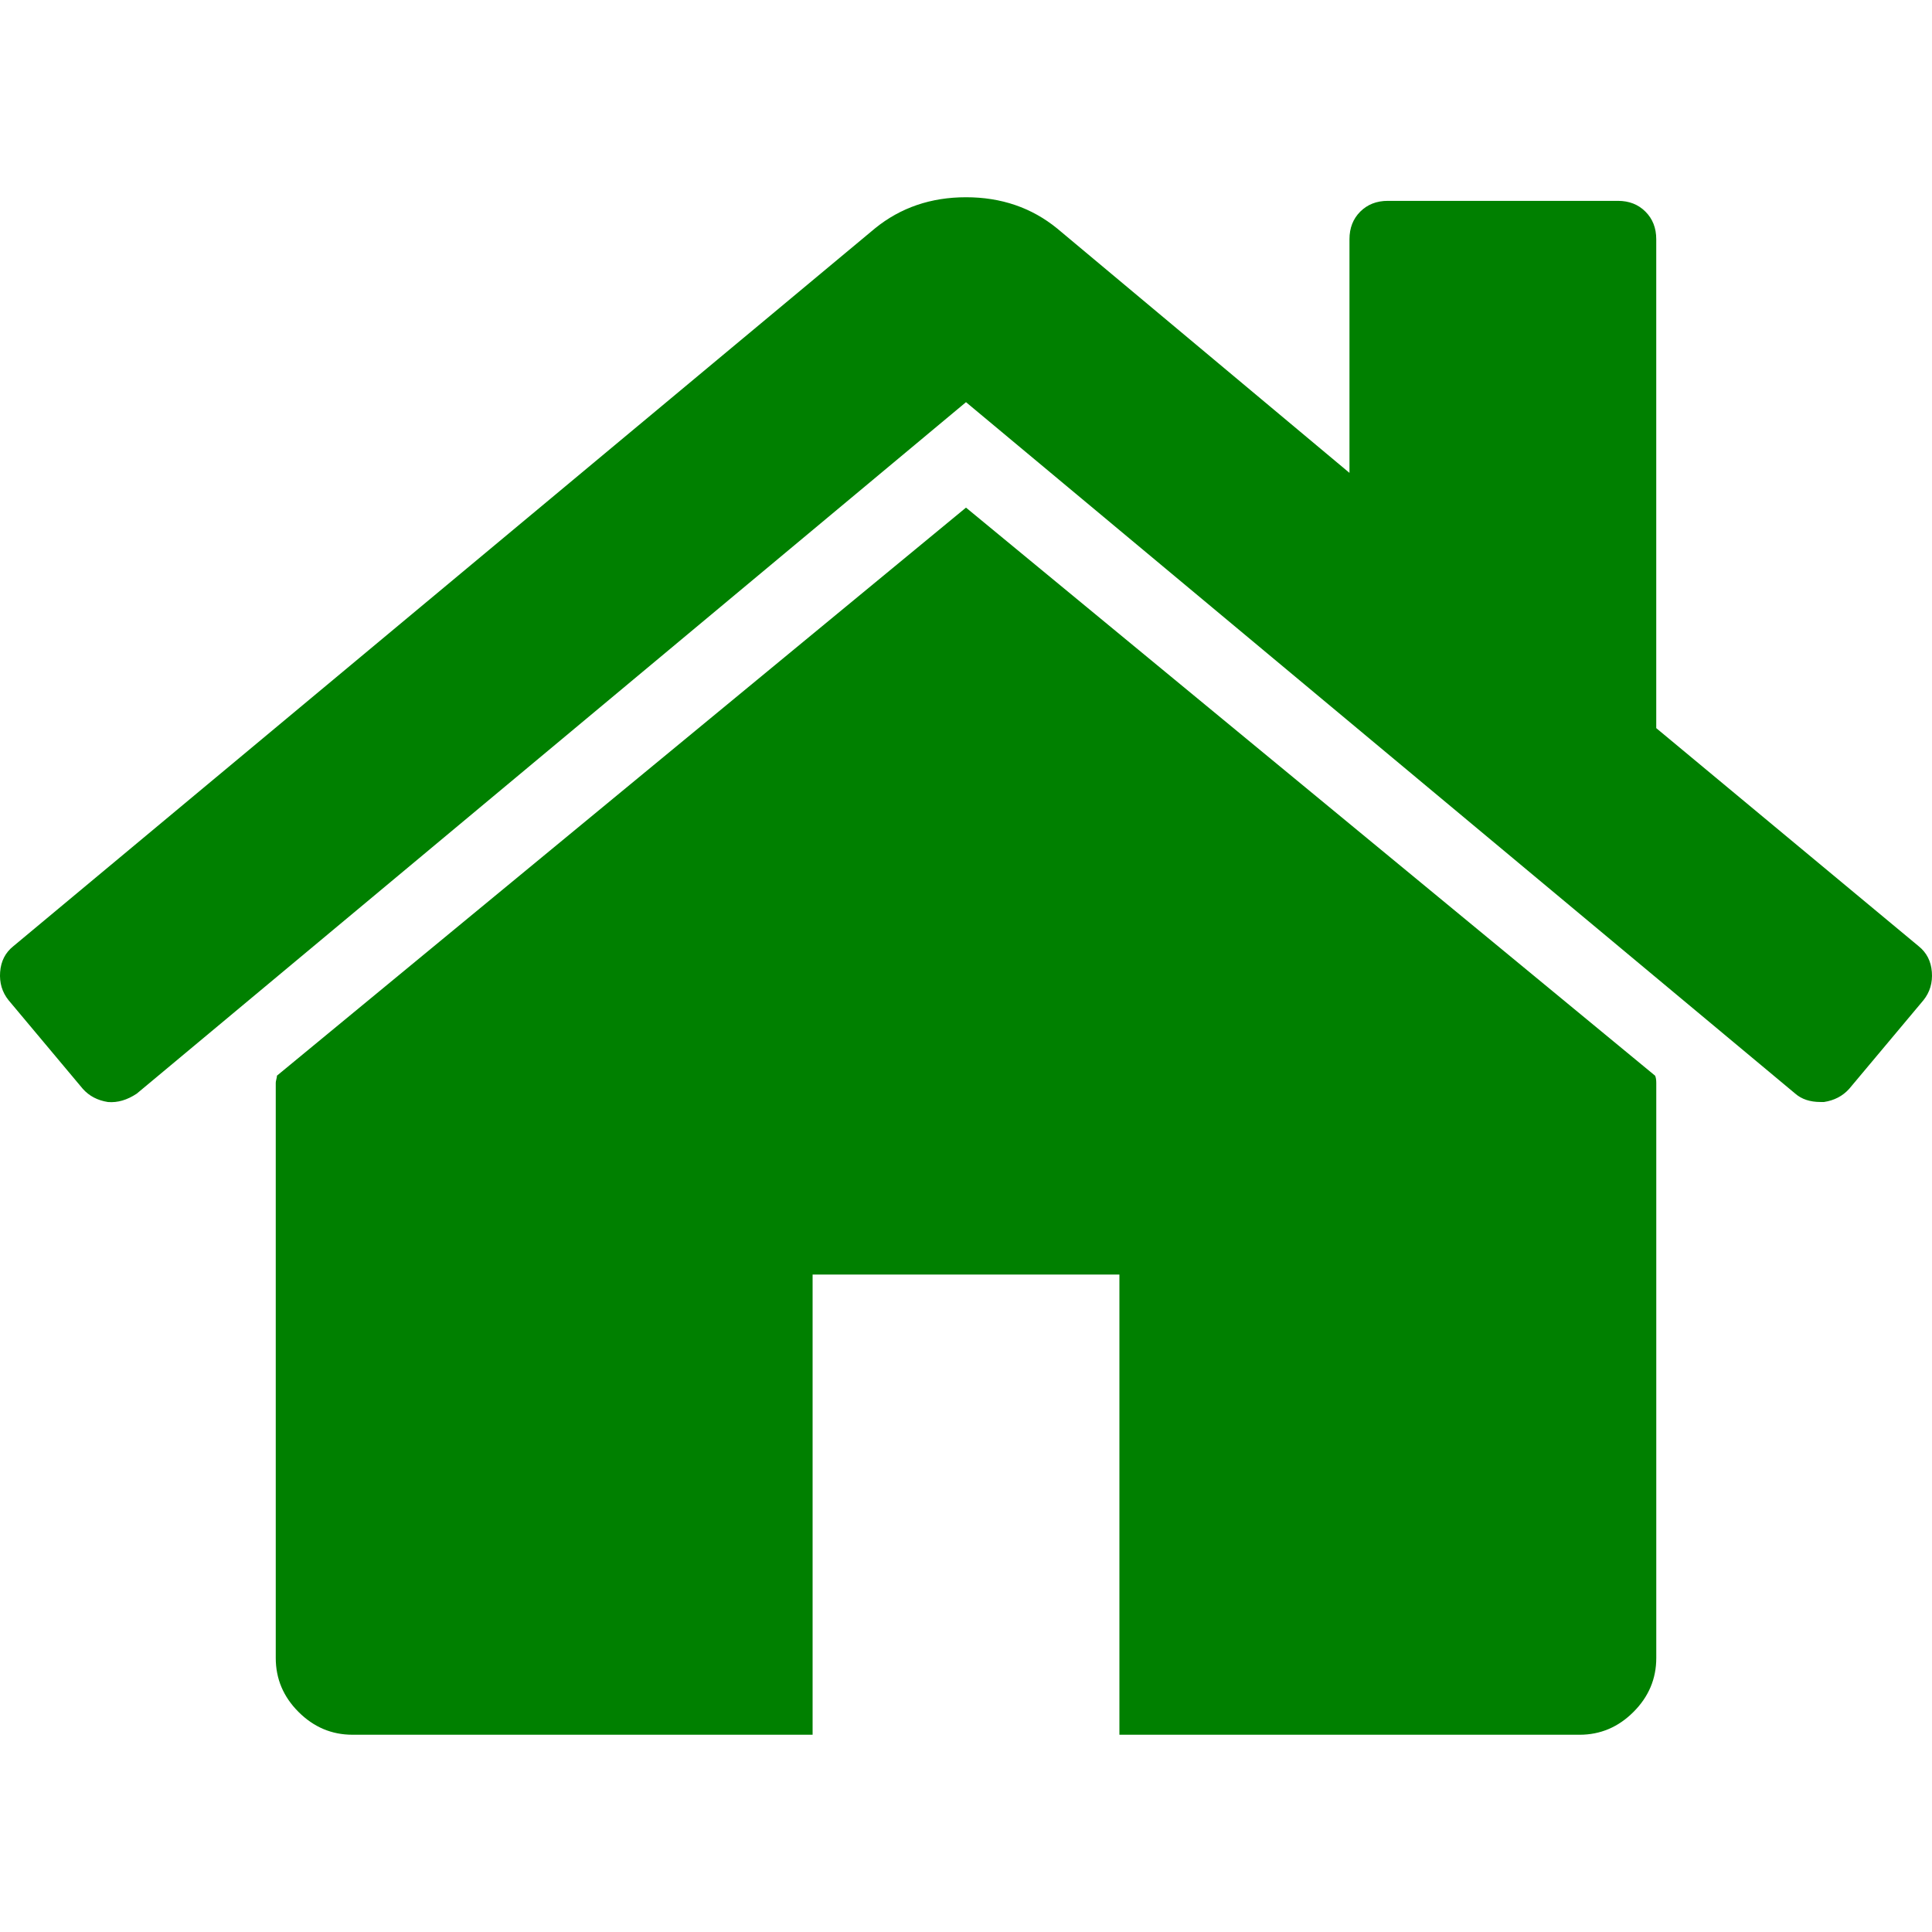
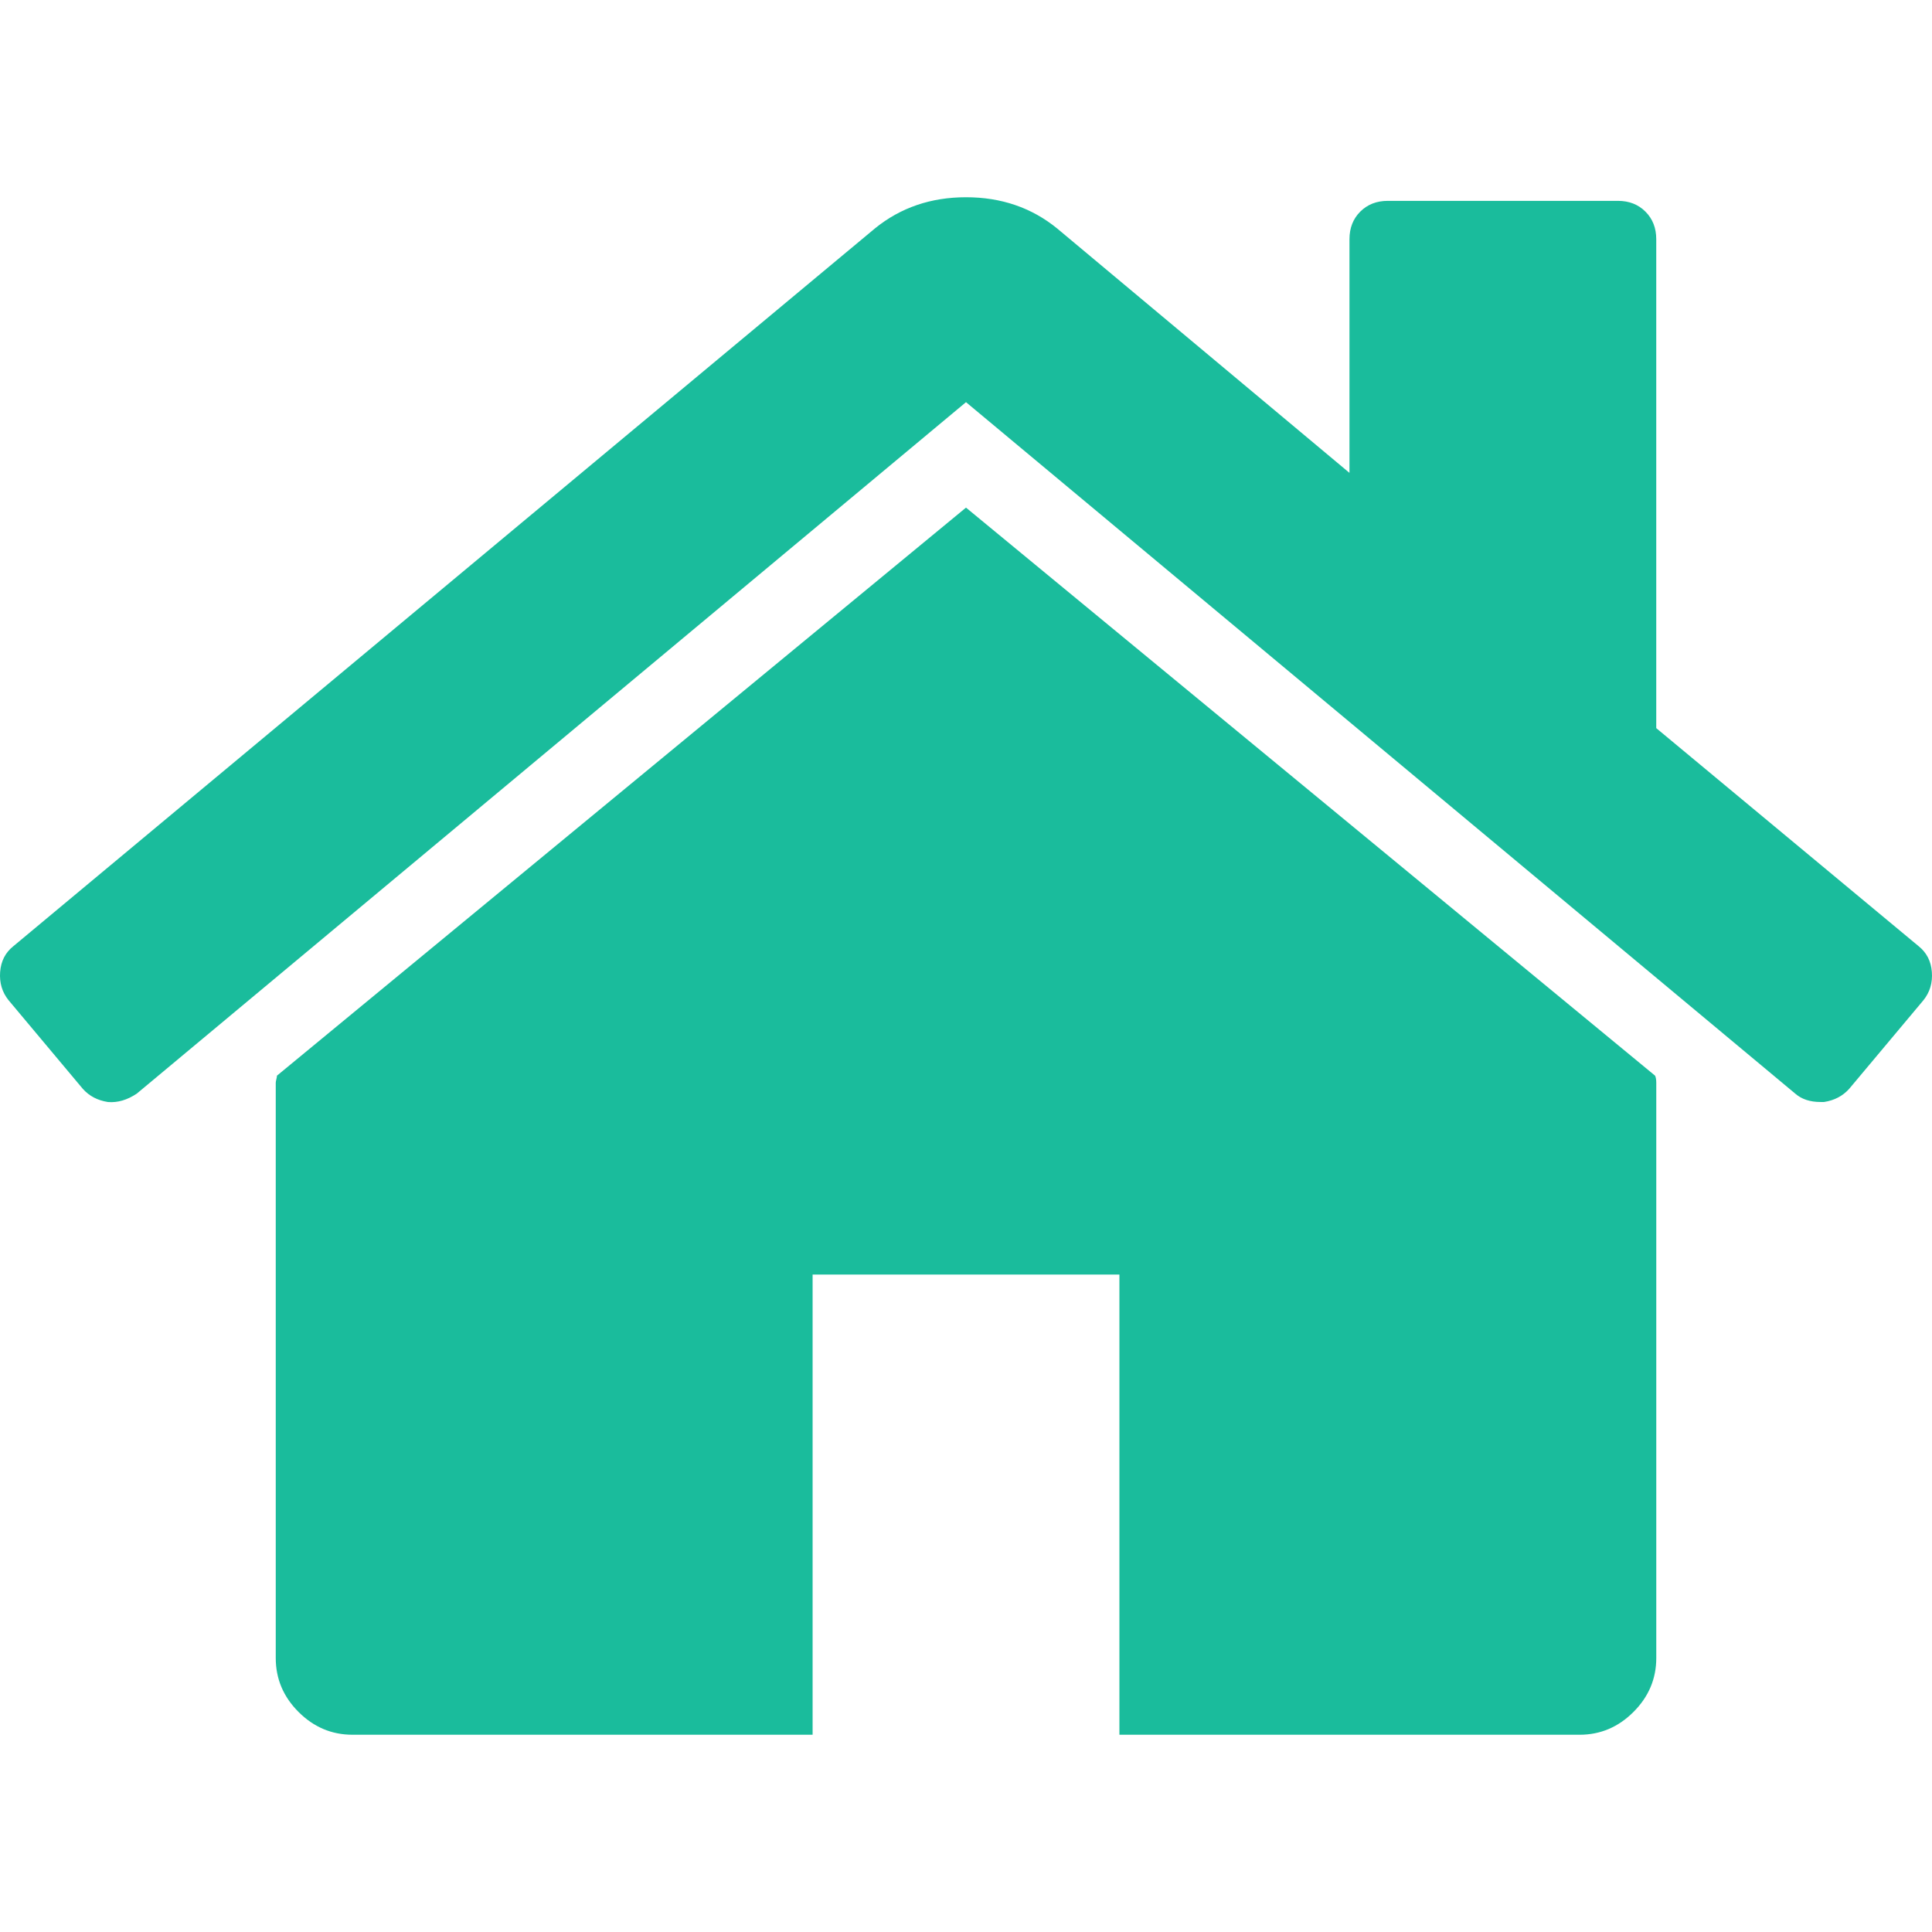
- <svg xmlns="http://www.w3.org/2000/svg" version="1.1" id="Capa_1" x="0px" y="0px" width="460.298px" height="460.297px" viewBox="0 0 460.298 460.297" style="enable-background:new 0 0 460.298 460.297;" xml:space="preserve" fill="green">
+ <svg xmlns="http://www.w3.org/2000/svg" version="1.1" id="Capa_1" x="0px" y="0px" width="460.298px" height="460.297px" viewBox="0 0 460.298 460.297" style="enable-background:new 0 0 460.298 460.297;" xml:space="preserve" fill="#1abc9c">
  <g>
    <g>
      <path d="M230.149,120.939L65.986,256.274c0,0.191-0.048,0.472-0.144,0.855c-0.094,0.38-0.144,0.656-0.144,0.852v137.041    c0,4.948,1.809,9.236,5.426,12.847c3.616,3.613,7.898,5.431,12.847,5.431h109.63V303.664h73.097v109.64h109.629    c4.948,0,9.236-1.814,12.847-5.435c3.617-3.607,5.432-7.898,5.432-12.847V257.981c0-0.76-0.104-1.334-0.288-1.707L230.149,120.939    z" />
      <path d="M457.122,225.438L394.6,173.476V56.989c0-2.663-0.856-4.853-2.574-6.567c-1.704-1.712-3.894-2.568-6.563-2.568h-54.816    c-2.666,0-4.855,0.856-6.57,2.568c-1.711,1.714-2.566,3.905-2.566,6.567v55.673l-69.662-58.245    c-6.084-4.949-13.318-7.423-21.694-7.423c-8.375,0-15.608,2.474-21.698,7.423L3.172,225.438c-1.903,1.52-2.946,3.566-3.14,6.136    c-0.193,2.568,0.472,4.811,1.997,6.713l17.701,21.128c1.525,1.712,3.521,2.759,5.996,3.142c2.285,0.192,4.57-0.476,6.855-1.998    L230.149,95.817l197.57,164.741c1.526,1.328,3.521,1.991,5.996,1.991h0.858c2.471-0.376,4.463-1.43,5.996-3.138l17.703-21.125    c1.522-1.906,2.189-4.145,1.991-6.716C460.068,229.007,459.021,226.961,457.122,225.438z" />
    </g>
  </g>
  <g>
</g>
  <g>
</g>
  <g>
</g>
  <g>
</g>
  <g>
</g>
  <g>
</g>
  <g>
</g>
  <g>
</g>
  <g>
</g>
  <g>
</g>
  <g>
</g>
  <g>
</g>
  <g>
</g>
  <g>
</g>
  <g>
</g>
</svg>
